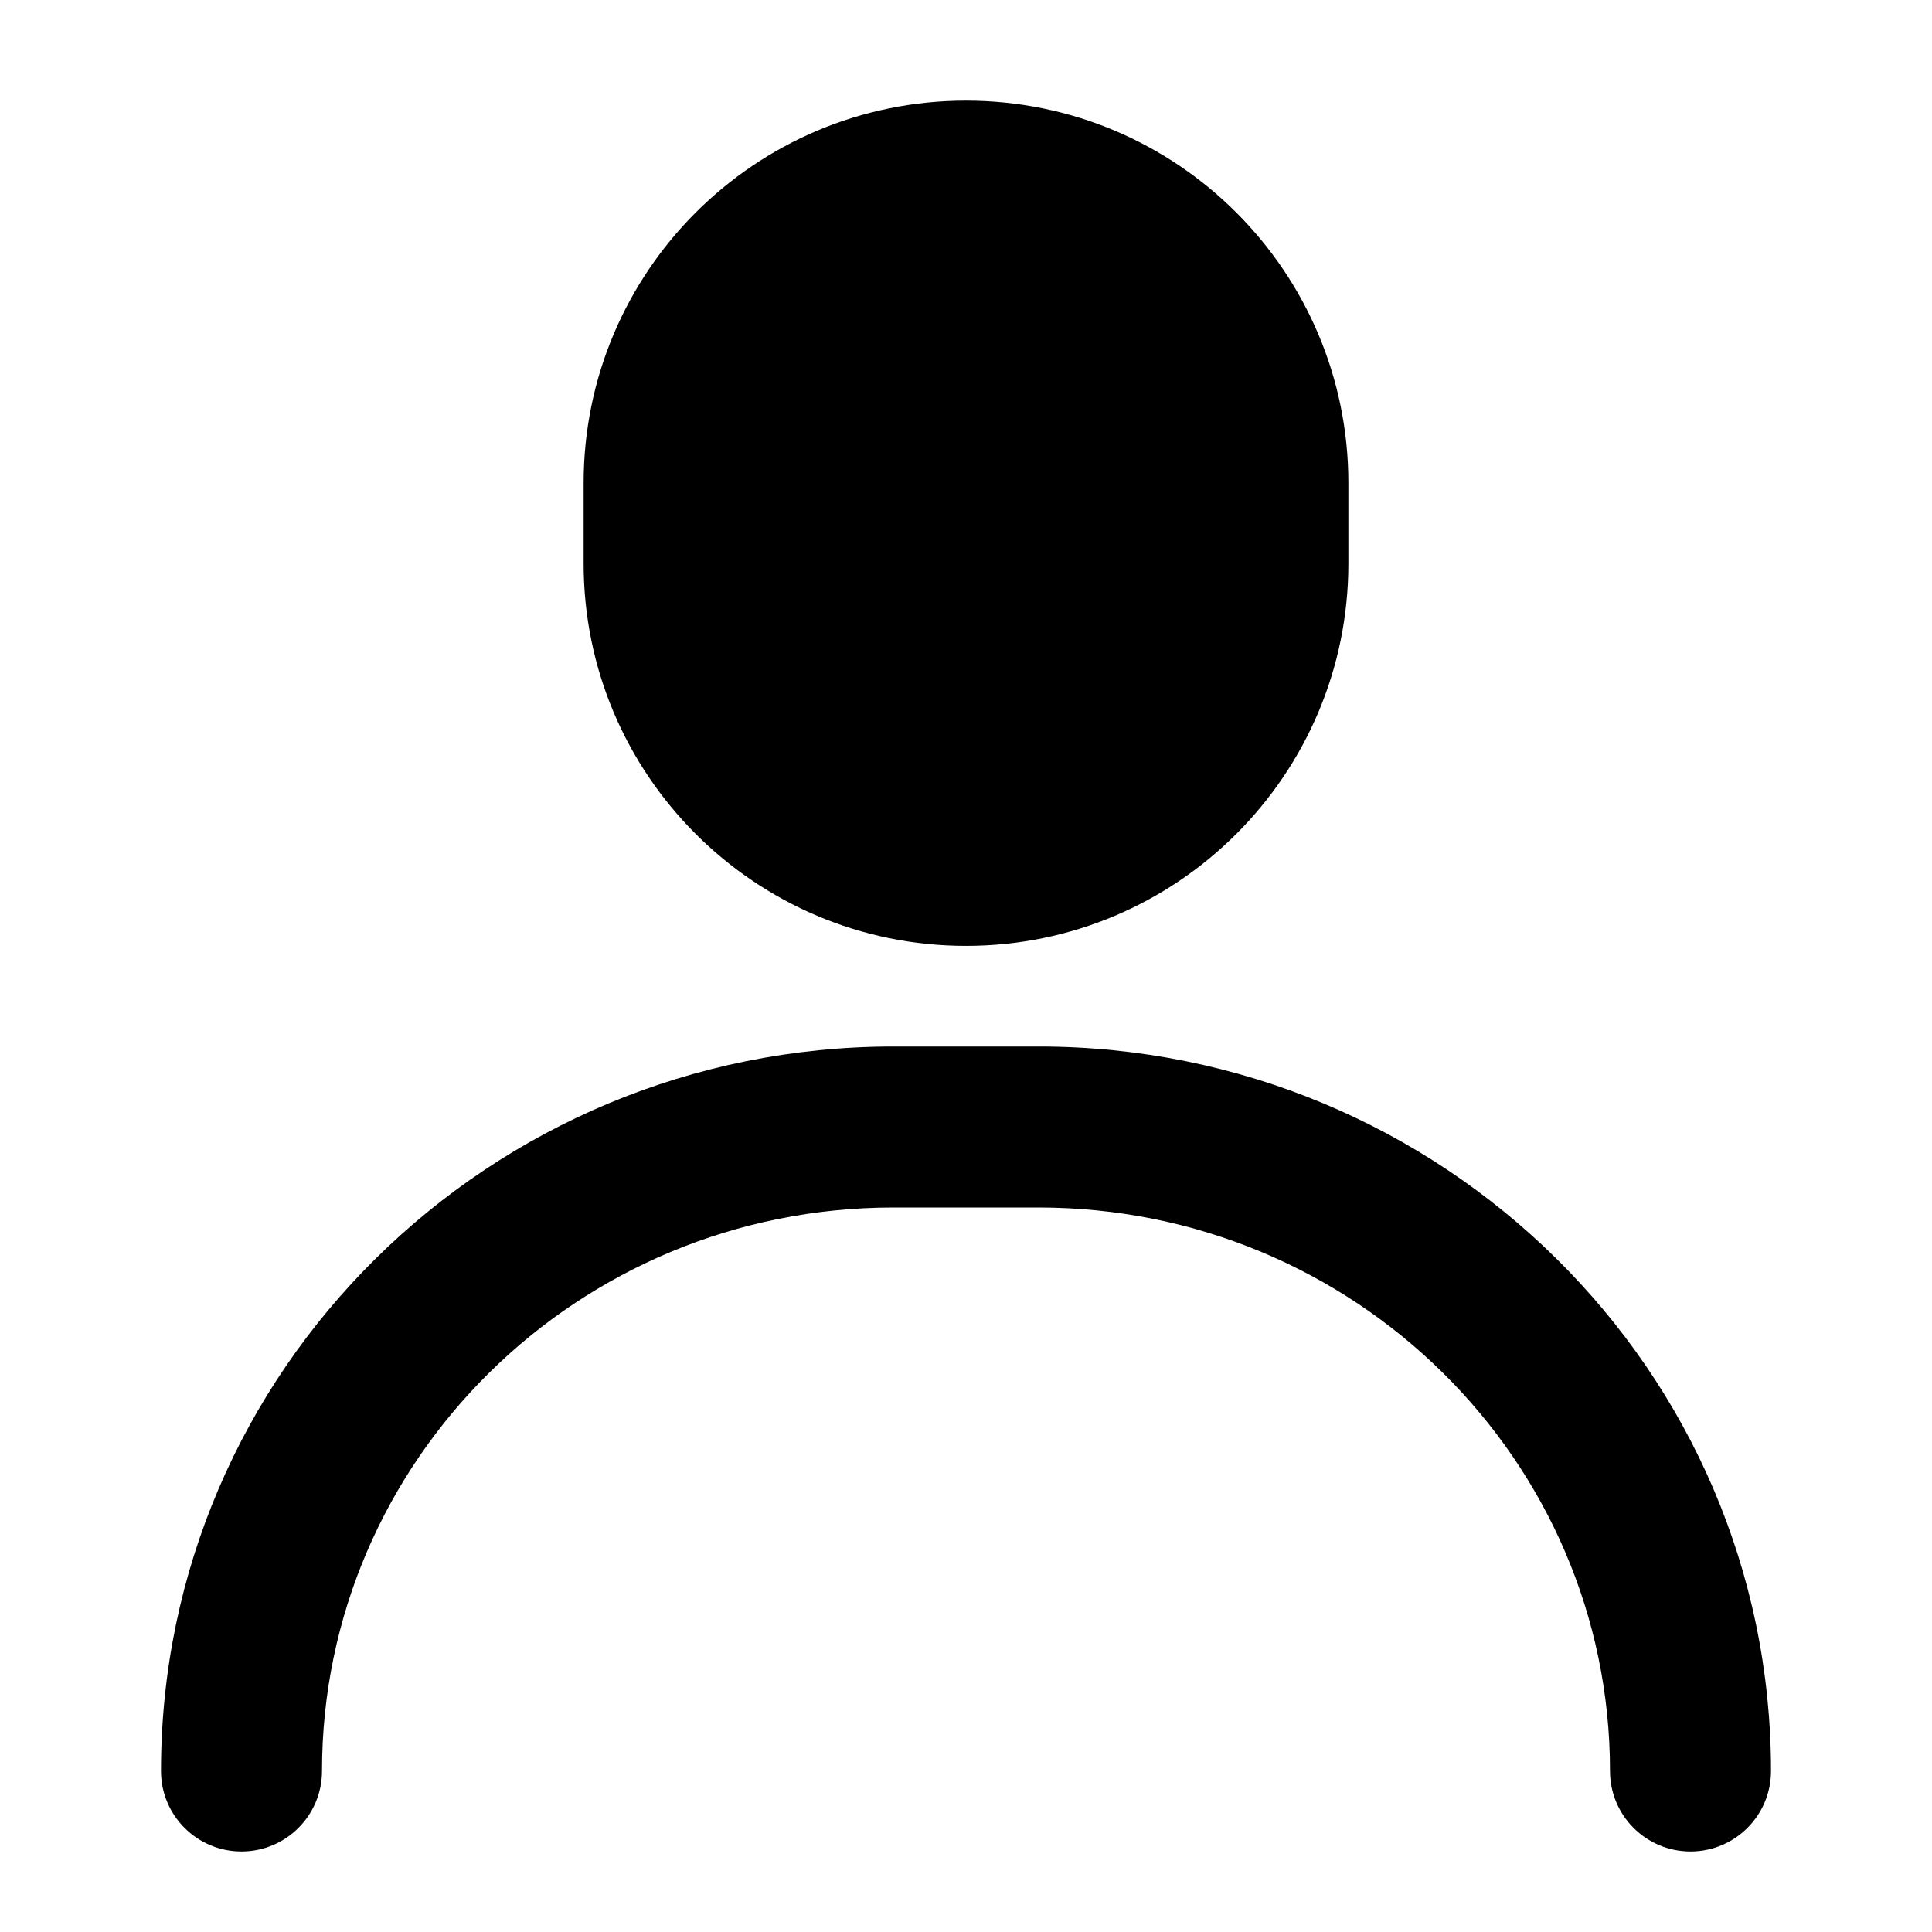
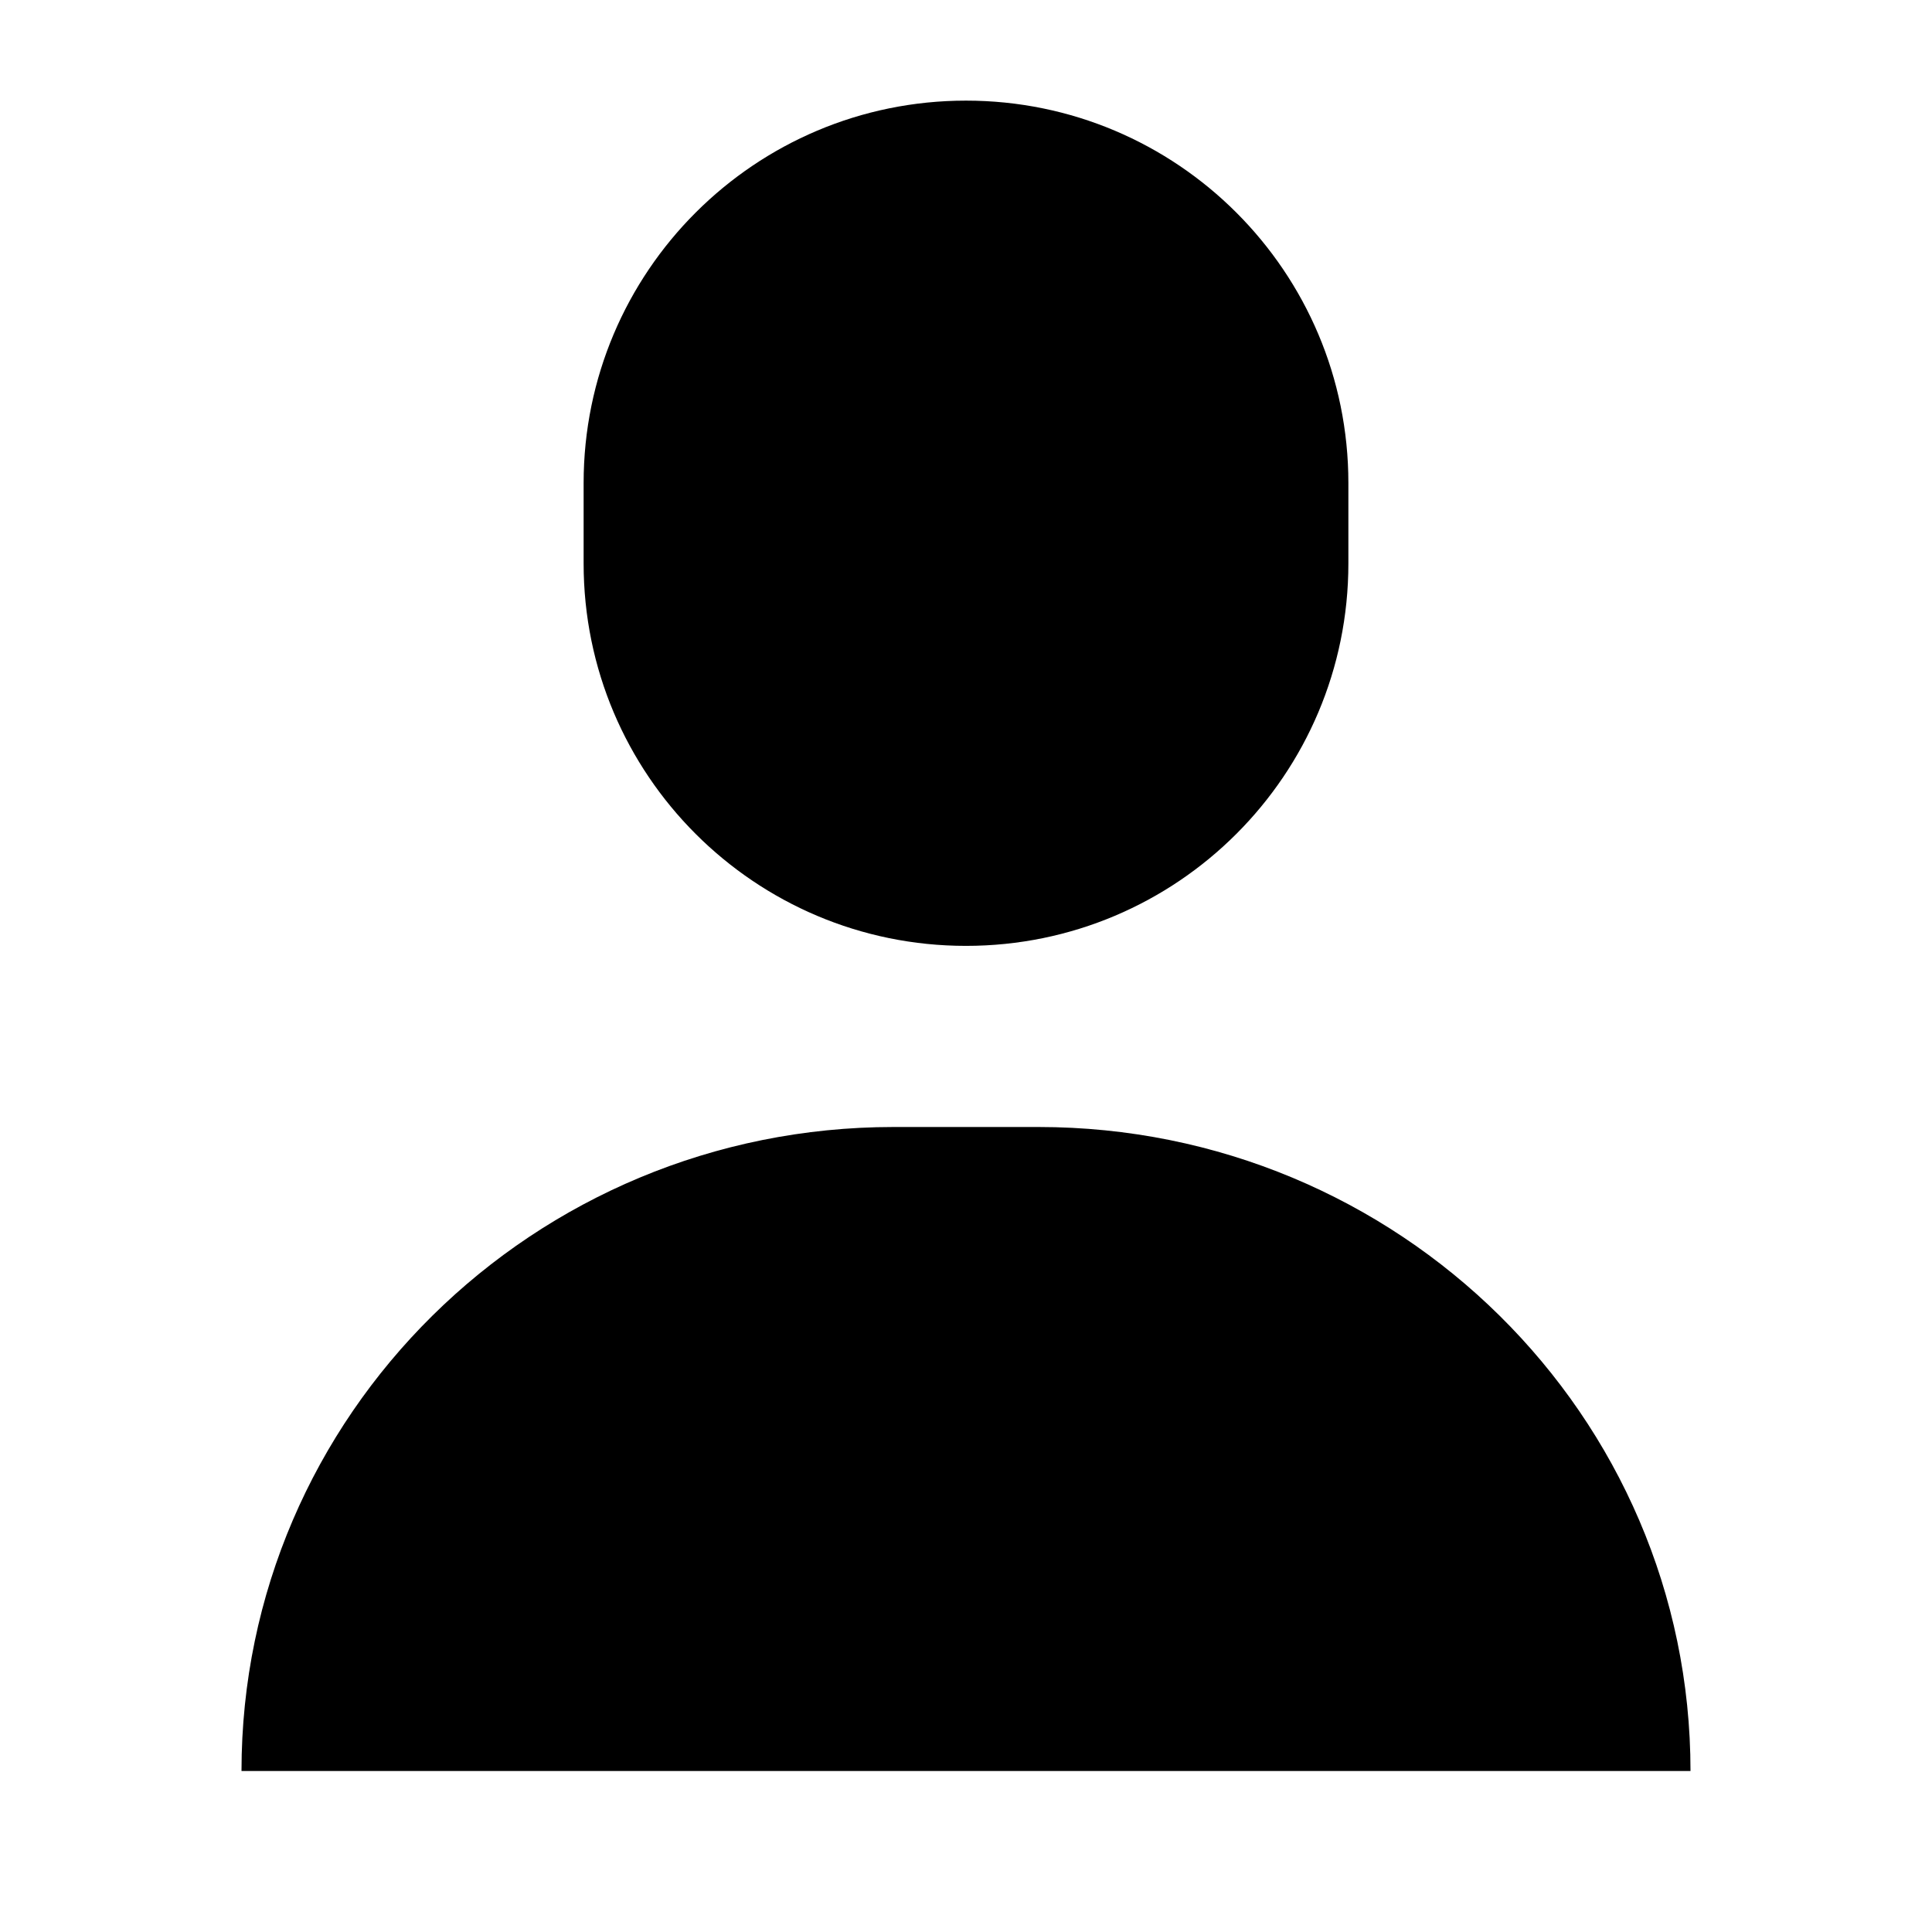
<svg xmlns="http://www.w3.org/2000/svg" width="24" height="24" fill="none" viewBox="0 0 24 24">
-   <path fill="#000" d="M7.25 6a4.75 4.75 0 0 1 9.5 0v1a4.75 4.75 0 1 1-9.5 0zM11.1 13C6.086 13 2 17.018 2 22a1 1 0 1 0 2 0c0-3.854 3.167-7 7.1-7h1.8c3.933 0 7.1 3.146 7.1 7a1 1 0 1 0 2 0c0-4.982-4.086-9-9.1-9z" />
+   <path fill="#000" d="M12.9 14c4.474 0 8.1 3.582 8.1 8H3c0-4.418 3.626-8 8.1-8zM12 1.25A4.75 4.75 0 0 1 16.75 6v1a4.75 4.75 0 1 1-9.5 0V6A4.75 4.75 0 0 1 12 1.25" />
</svg>
